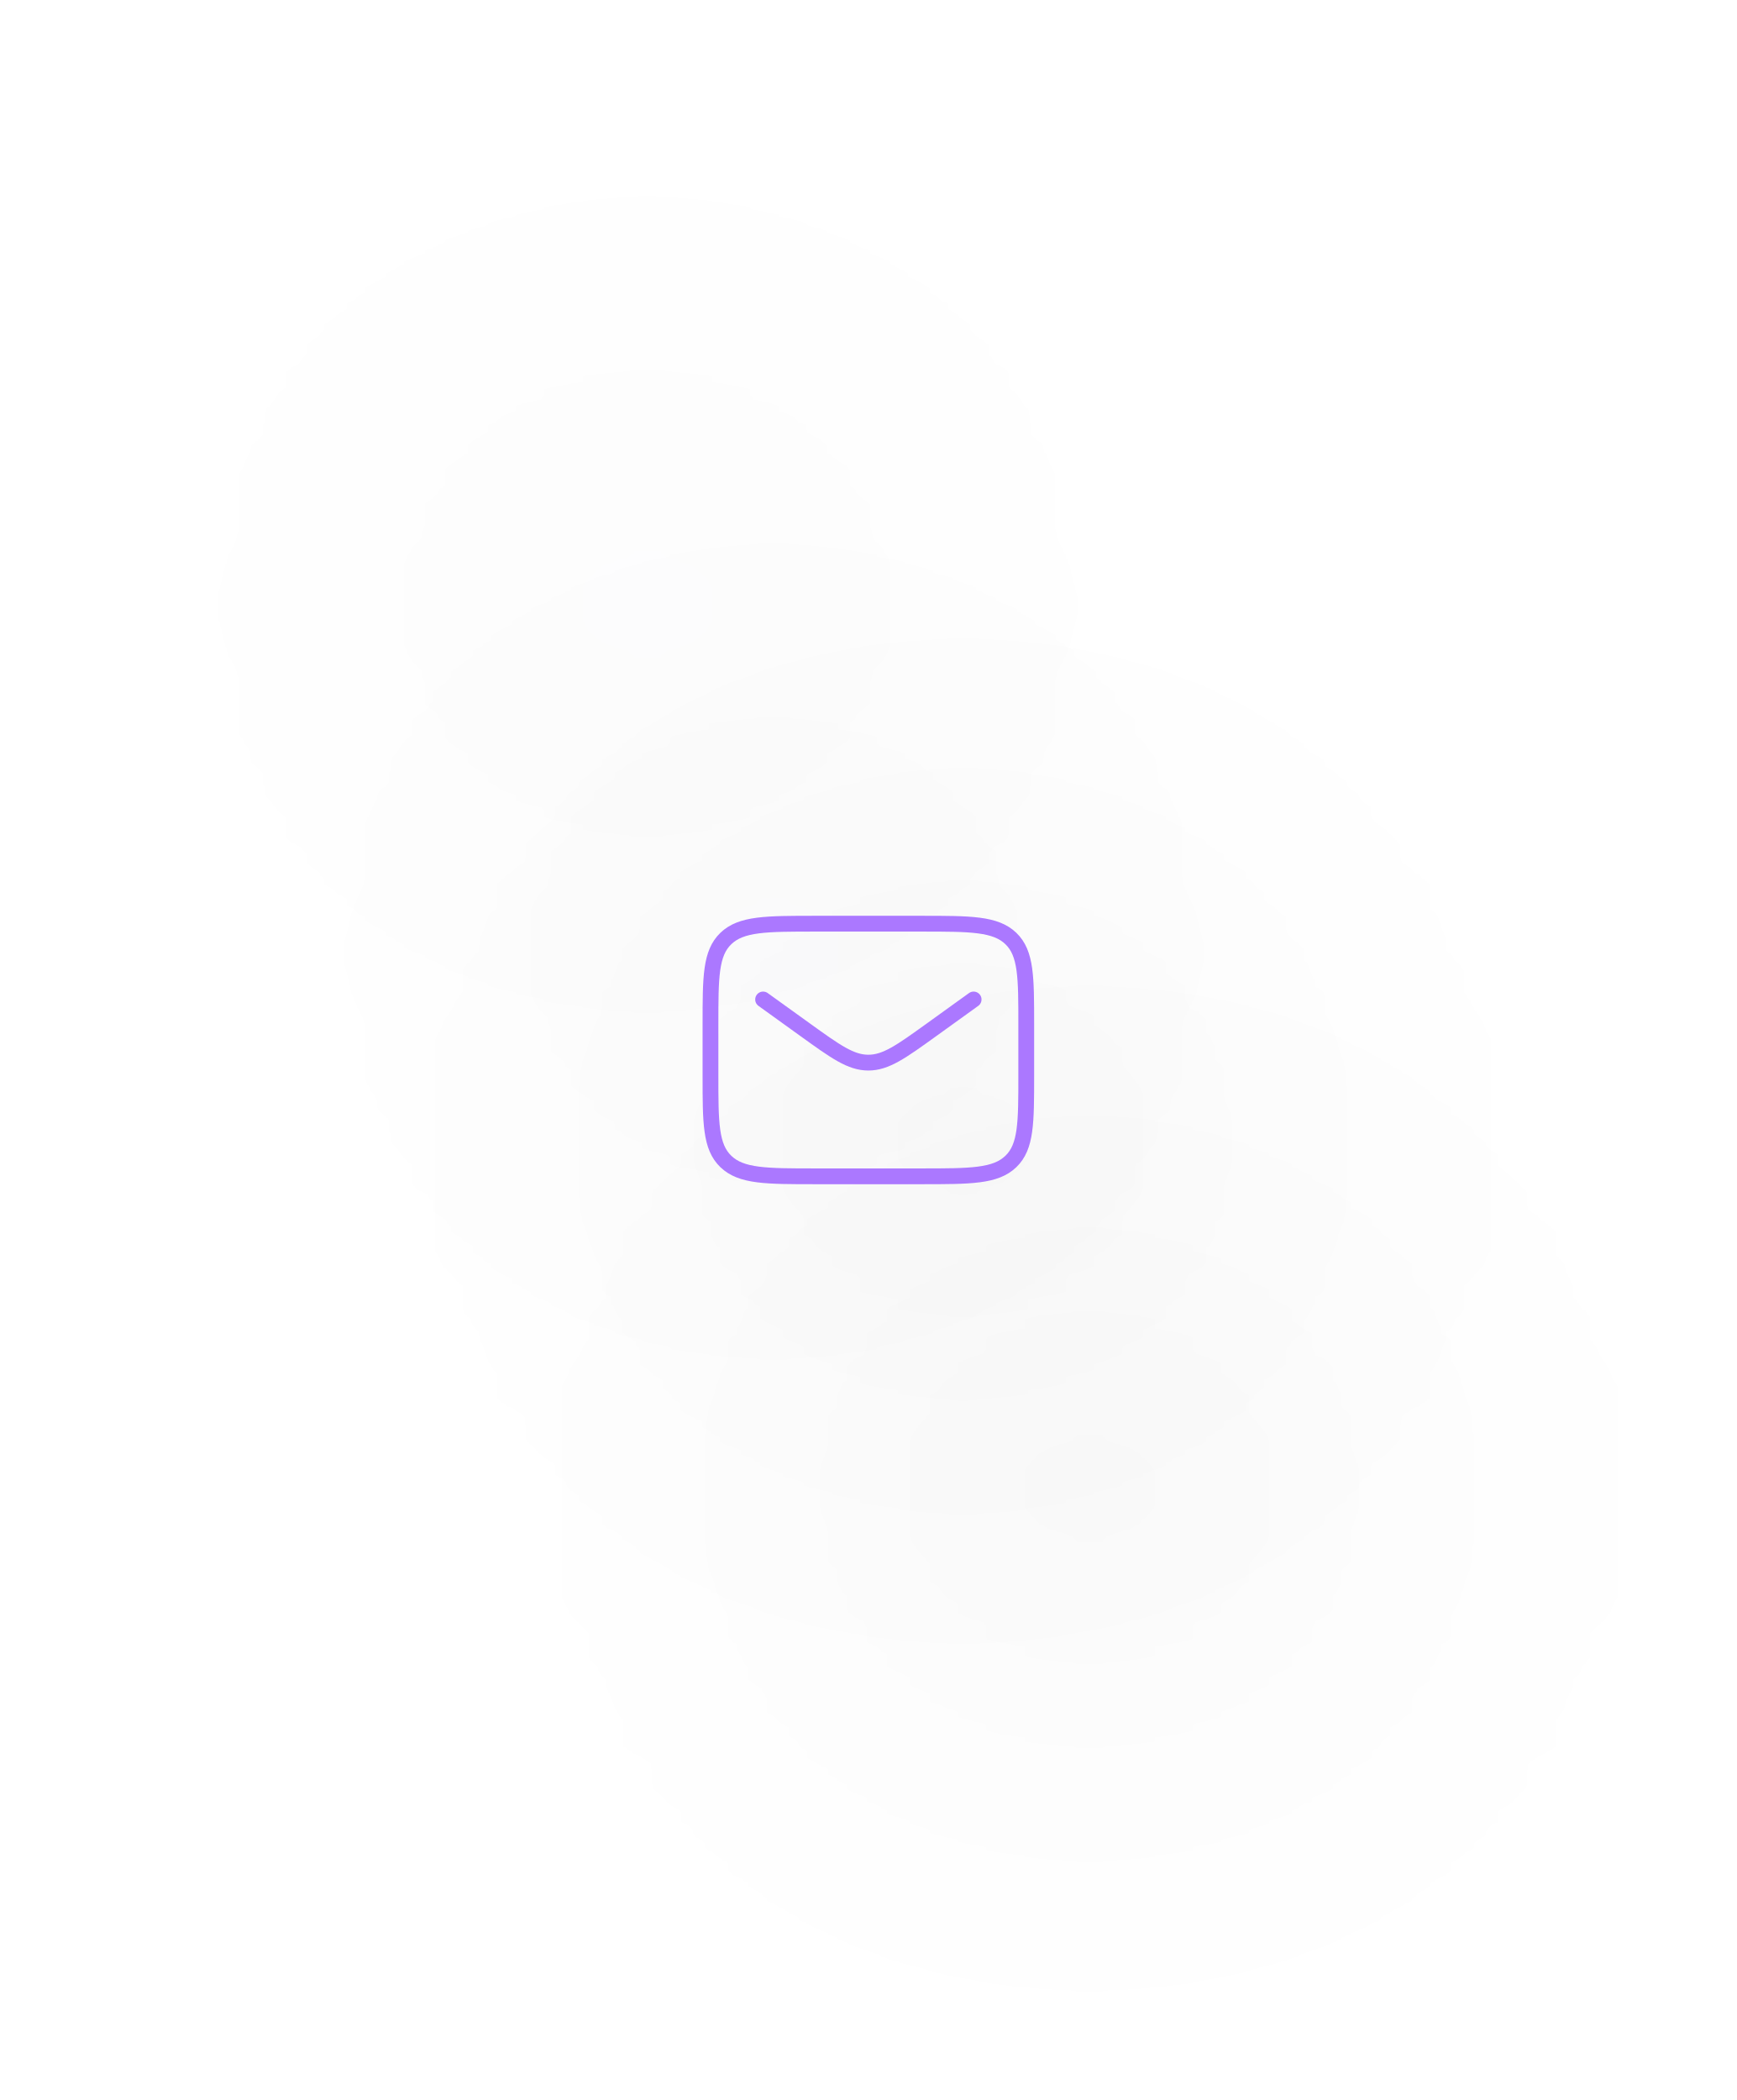
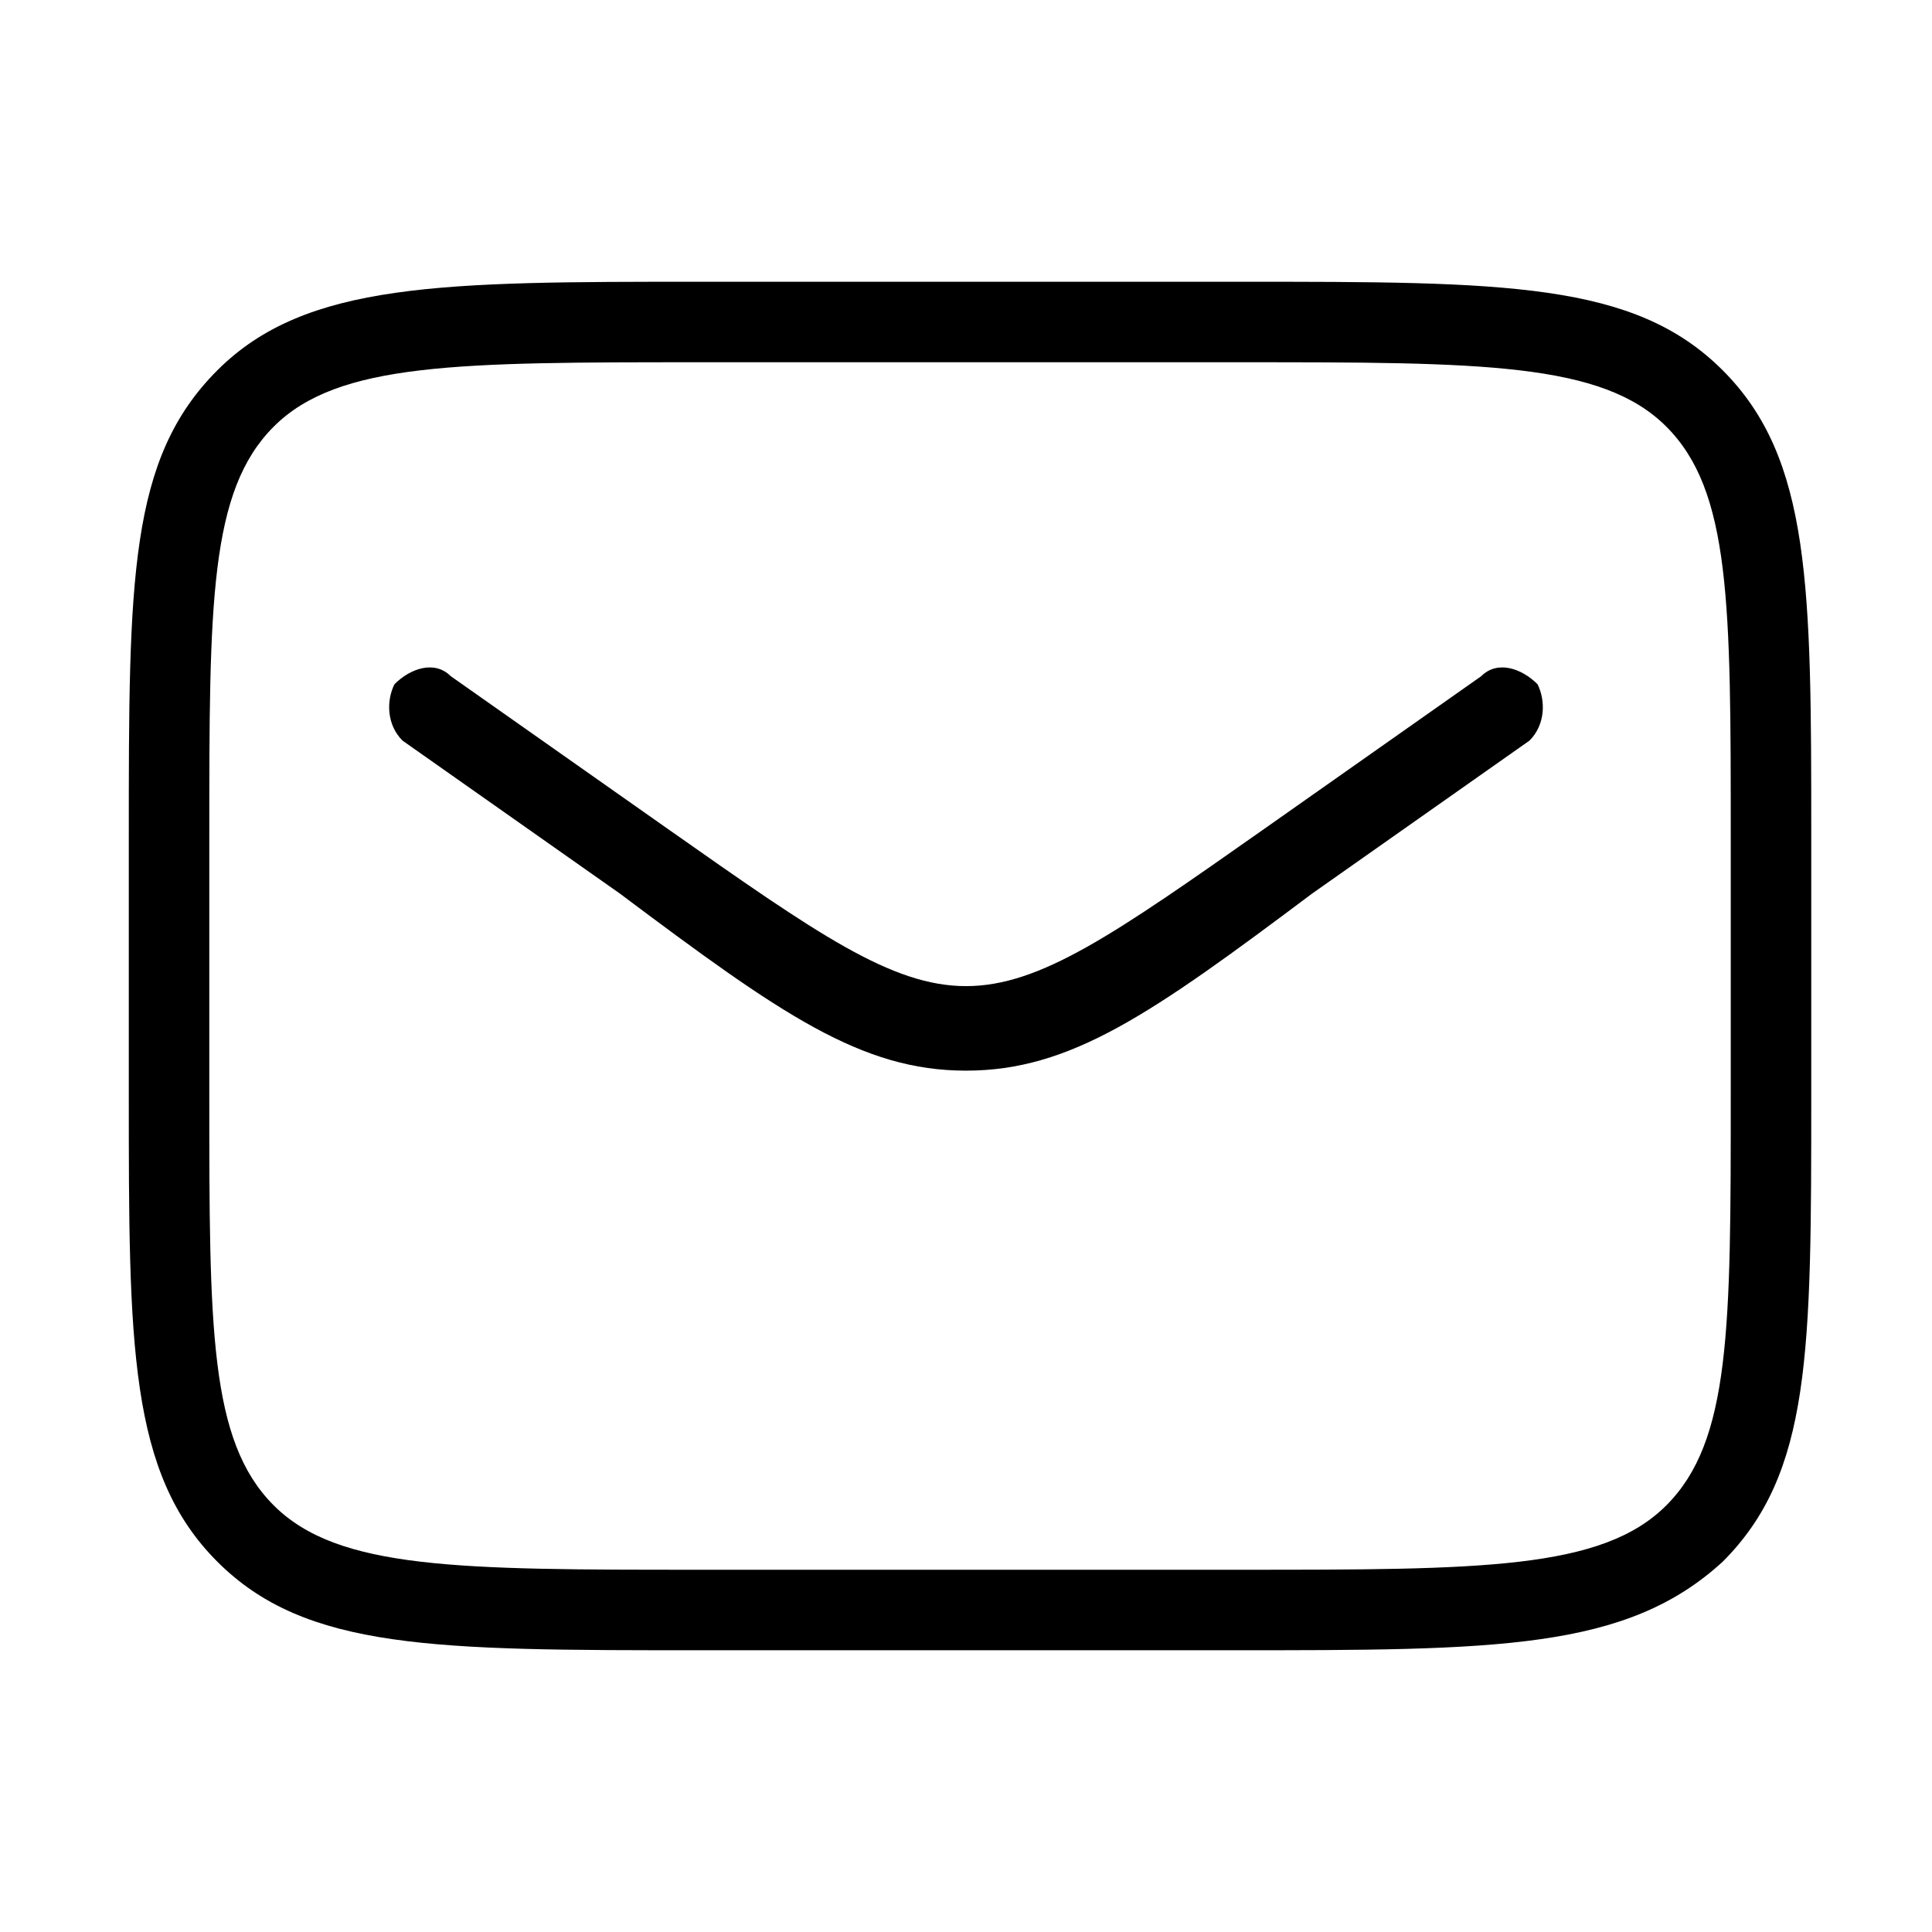
- <svg xmlns="http://www.w3.org/2000/svg" width="110" height="133" viewBox="0 0 110 133" fill="none">
-   <g filter="url(#filter0_ddddd)">
-     <path d="M48.333 63.3L51 65.22C52.926 66.607 53.889 67.3 55 67.3C56.111 67.3 57.074 66.607 59 65.22L61.667 63.3M51.667 74.5H58.333C61.476 74.5 63.047 74.5 64.024 73.563C65 72.626 65 71.117 65 68.1V64.9C65 61.883 65 60.374 64.024 59.437C63.047 58.5 61.476 58.5 58.333 58.5H51.667C48.524 58.5 46.953 58.5 45.976 59.437C45 60.374 45 61.883 45 64.9V68.1C45 71.117 45 72.626 45.976 73.563C46.953 74.5 48.524 74.5 51.667 74.5Z" stroke="#AB78FF" stroke-linecap="round" stroke-linejoin="round" />
+ <svg xmlns="http://www.w3.org/2000/svg" version="1.1" id="Layer_1" x="0px" y="0px" viewBox="0 0 24 24" xml:space="preserve">
+   <g>
+     <g>
+       <path class="st0" d="M15.3,20.5H8.7c-3.3,0-4.9,0-6-1.1c-1.1-1.1-1.1-2.7-1.1-5.8v-3.2c0-3.2,0-4.7,1.1-5.8c1.1-1.1,2.8-1.1,6-1.1    h6.7c3.3,0,4.9,0,6,1.1c1.1,1.1,1.1,2.7,1.1,5.8v3.2c0,3.2,0,4.7-1.1,5.8C20.2,20.5,18.6,20.5,15.3,20.5z M8.7,4.5    c-3,0-4.5,0-5.3,0.8c-0.8,0.8-0.8,2.2-0.8,5.1v3.2c0,2.9,0,4.3,0.8,5.1c0.8,0.8,2.3,0.8,5.3,0.8h6.7c3,0,4.5,0,5.3-0.8    c0.8-0.8,0.8-2.2,0.8-5.1v-3.2c0-2.9,0-4.3-0.8-5.1c-0.8-0.8-2.3-0.8-5.3-0.8H8.7z M12,13.3c-1.3,0-2.3-0.7-4.3-2.2L5,9.2    C4.8,9,4.8,8.7,4.9,8.5c0.2-0.2,0.5-0.3,0.7-0.1l2.7,1.9c3.7,2.6,3.7,2.6,7.4,0l2.7-1.9c0.2-0.2,0.5-0.1,0.7,0.1    C19.2,8.7,19.2,9,19,9.2l-2.7,1.9C14.3,12.6,13.3,13.3,12,13.3z" />
+     </g>
  </g>
-   <defs>
-     <filter id="filter0_ddddd" x="0.5" y="0" width="109" height="133" filterUnits="userSpaceOnUse" color-interpolation-filters="sRGB">
-       <feFlood flood-opacity="0" result="BackgroundImageFix" />
-       <feColorMatrix in="SourceAlpha" type="matrix" values="0 0 0 0 0 0 0 0 0 0 0 0 0 0 0 0 0 0 127 0" />
-       <feOffset dx="6" dy="6" />
-       <feGaussianBlur stdDeviation="15" />
-       <feColorMatrix type="matrix" values="0 0 0 0 0 0 0 0 0 0.008 0 0 0 0 0.047 0 0 0 0.3 0" />
-       <feBlend mode="normal" in2="BackgroundImageFix" result="effect1_dropShadow" />
-       <feColorMatrix in="SourceAlpha" type="matrix" values="0 0 0 0 0 0 0 0 0 0 0 0 0 0 0 0 0 0 127 0" />
-       <feOffset dx="-6" dy="-6" />
-       <feGaussianBlur stdDeviation="15" />
-       <feColorMatrix type="matrix" values="0 0 0 0 0.137 0 0 0 0 0.129 0 0 0 0 0.227 0 0 0 0.15 0" />
-       <feBlend mode="normal" in2="effect1_dropShadow" result="effect2_dropShadow" />
-       <feColorMatrix in="SourceAlpha" type="matrix" values="0 0 0 0 0 0 0 0 0 0 0 0 0 0 0 0 0 0 127 0" />
-       <feOffset dx="14" dy="28" />
-       <feGaussianBlur stdDeviation="15" />
-       <feColorMatrix type="matrix" values="0 0 0 0 0.016 0 0 0 0 0.02 0 0 0 0 0.055 0 0 0 0.3 0" />
-       <feBlend mode="normal" in2="effect2_dropShadow" result="effect3_dropShadow" />
-       <feColorMatrix in="SourceAlpha" type="matrix" values="0 0 0 0 0 0 0 0 0 0 0 0 0 0 0 0 0 0 127 0" />
-       <feOffset dx="-14" dy="-28" />
-       <feGaussianBlur stdDeviation="15" />
-       <feColorMatrix type="matrix" values="0 0 0 0 0.137 0 0 0 0 0.129 0 0 0 0 0.227 0 0 0 0.15 0" />
-       <feBlend mode="normal" in2="effect3_dropShadow" result="effect4_dropShadow" />
-       <feColorMatrix in="SourceAlpha" type="matrix" values="0 0 0 0 0 0 0 0 0 0 0 0 0 0 0 0 0 0 127 0" />
-       <feOffset />
-       <feGaussianBlur stdDeviation="8" />
-       <feColorMatrix type="matrix" values="0 0 0 0 1 0 0 0 0 1 0 0 0 0 1 0 0 0 0.48 0" />
-       <feBlend mode="normal" in2="effect4_dropShadow" result="effect5_dropShadow" />
-       <feBlend mode="normal" in="SourceGraphic" in2="effect5_dropShadow" result="shape" />
-     </filter>
-   </defs>
</svg>
